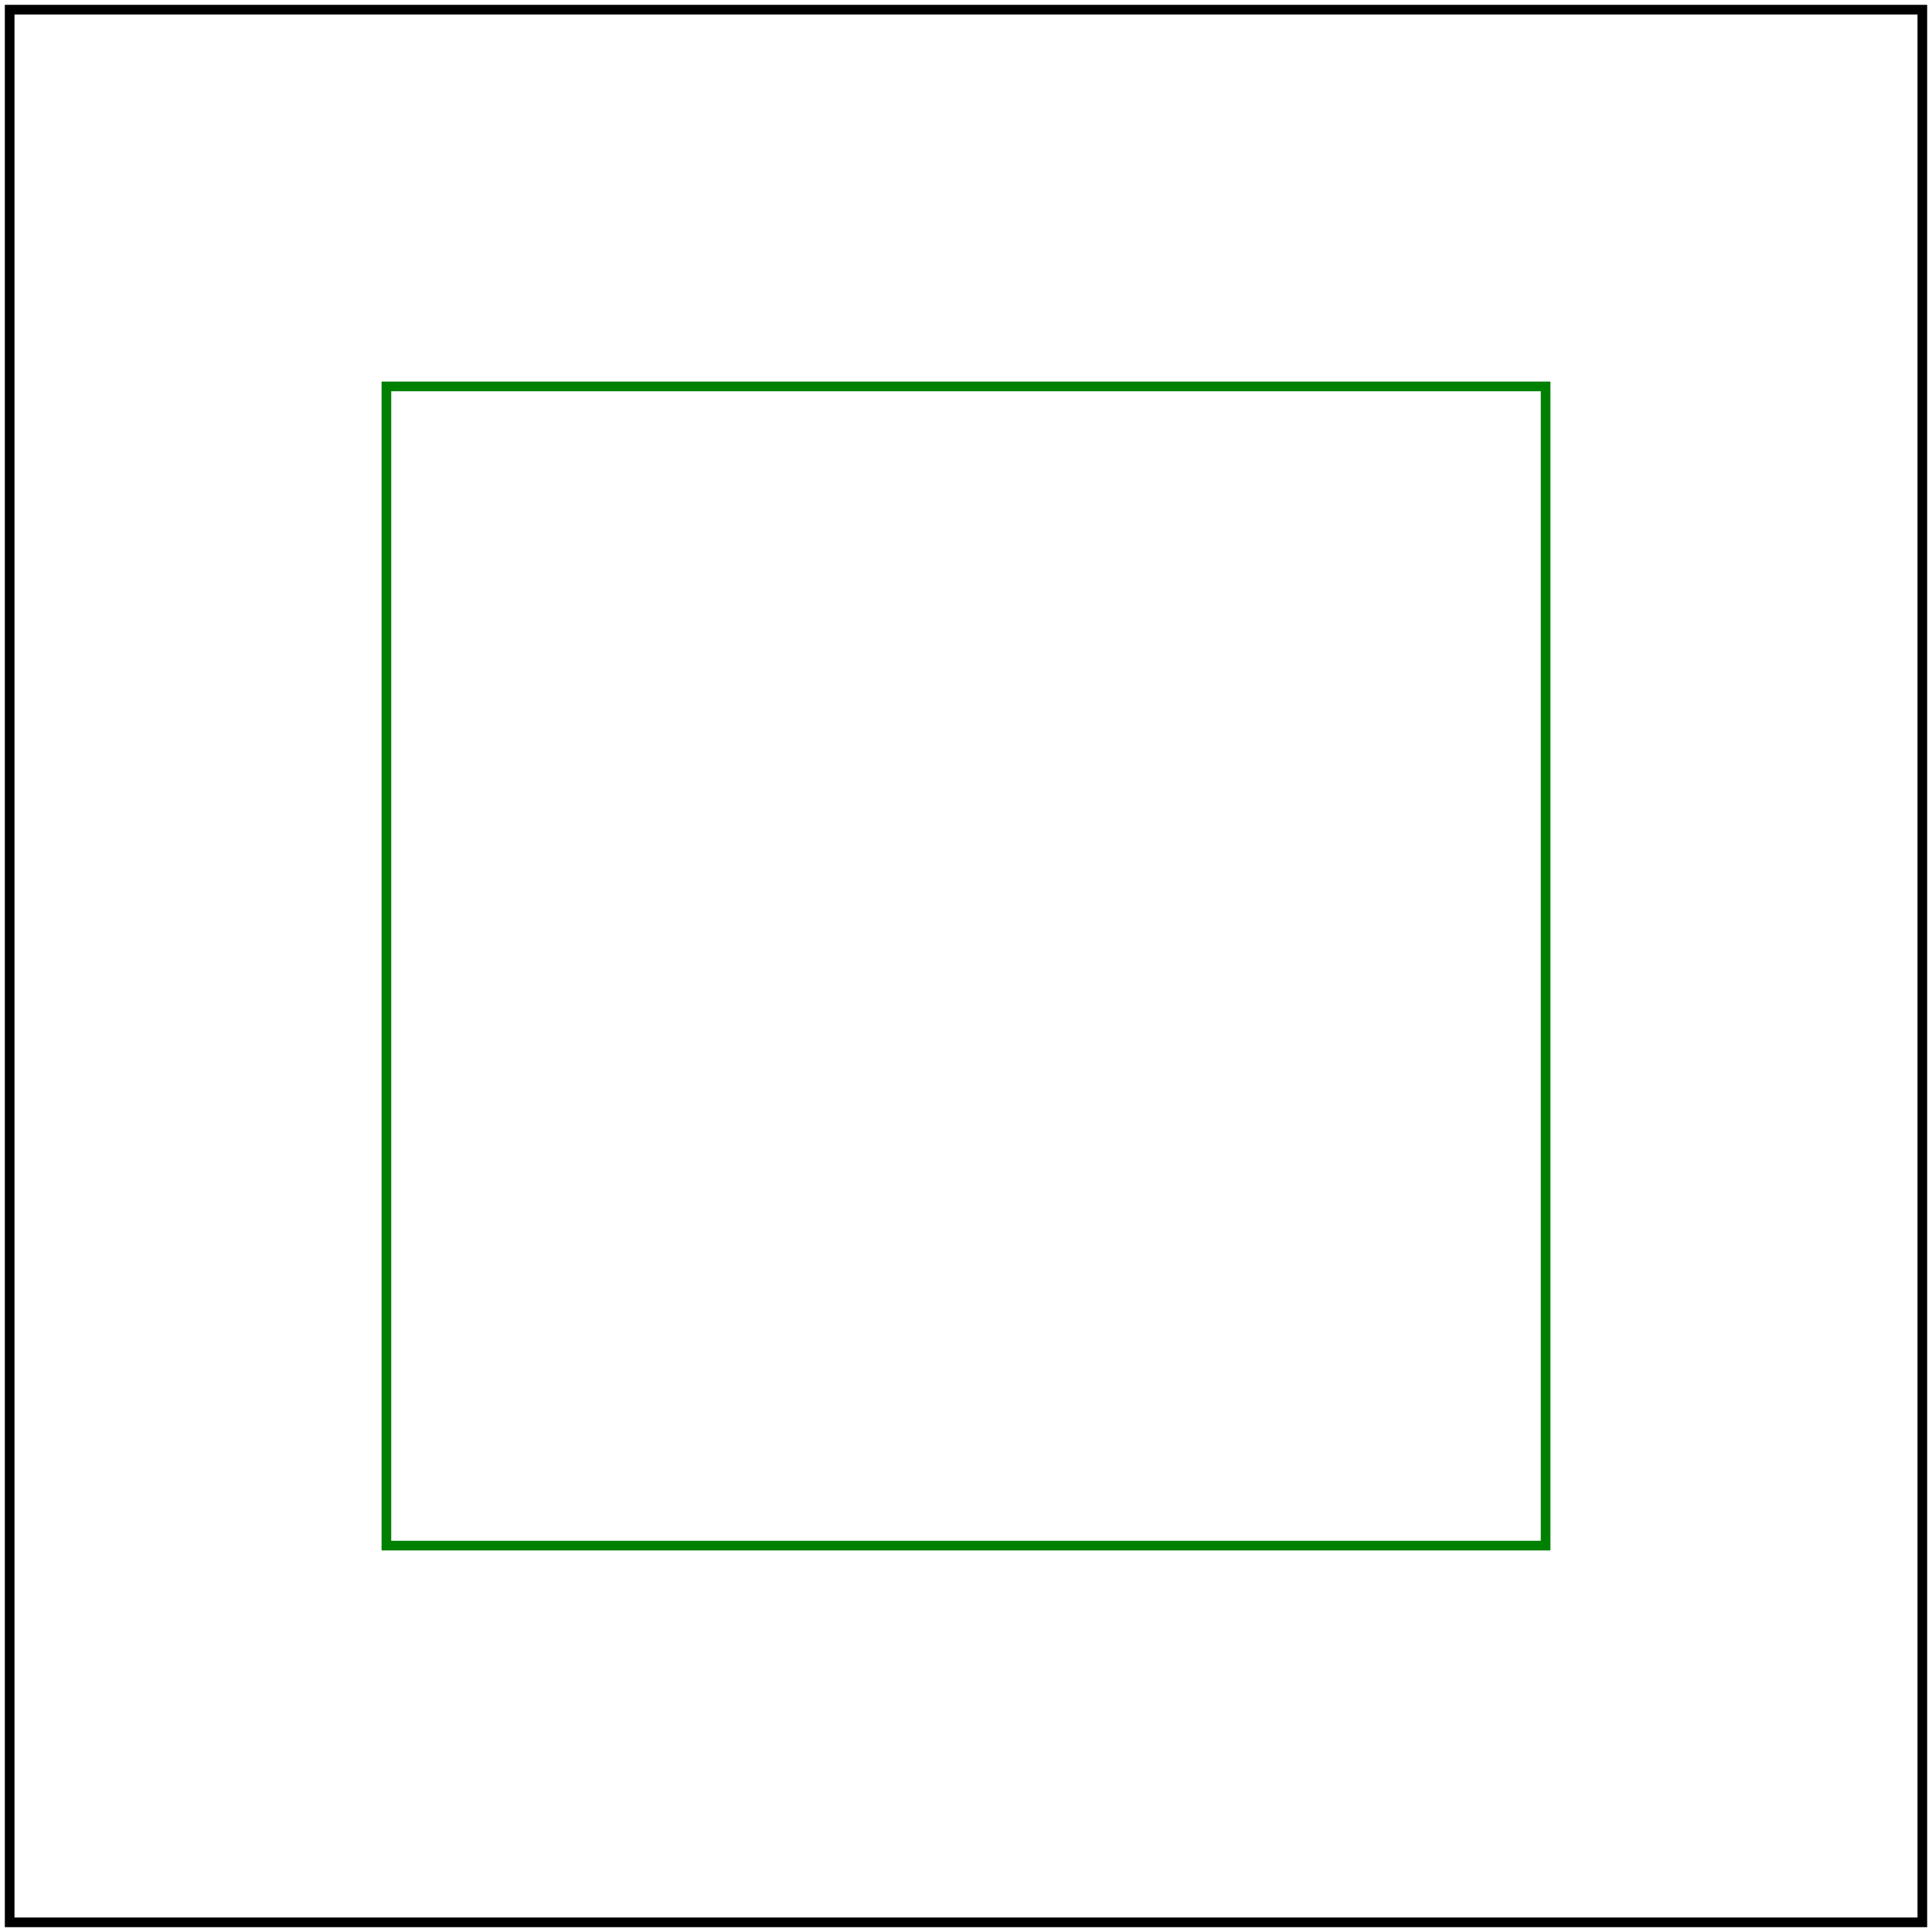
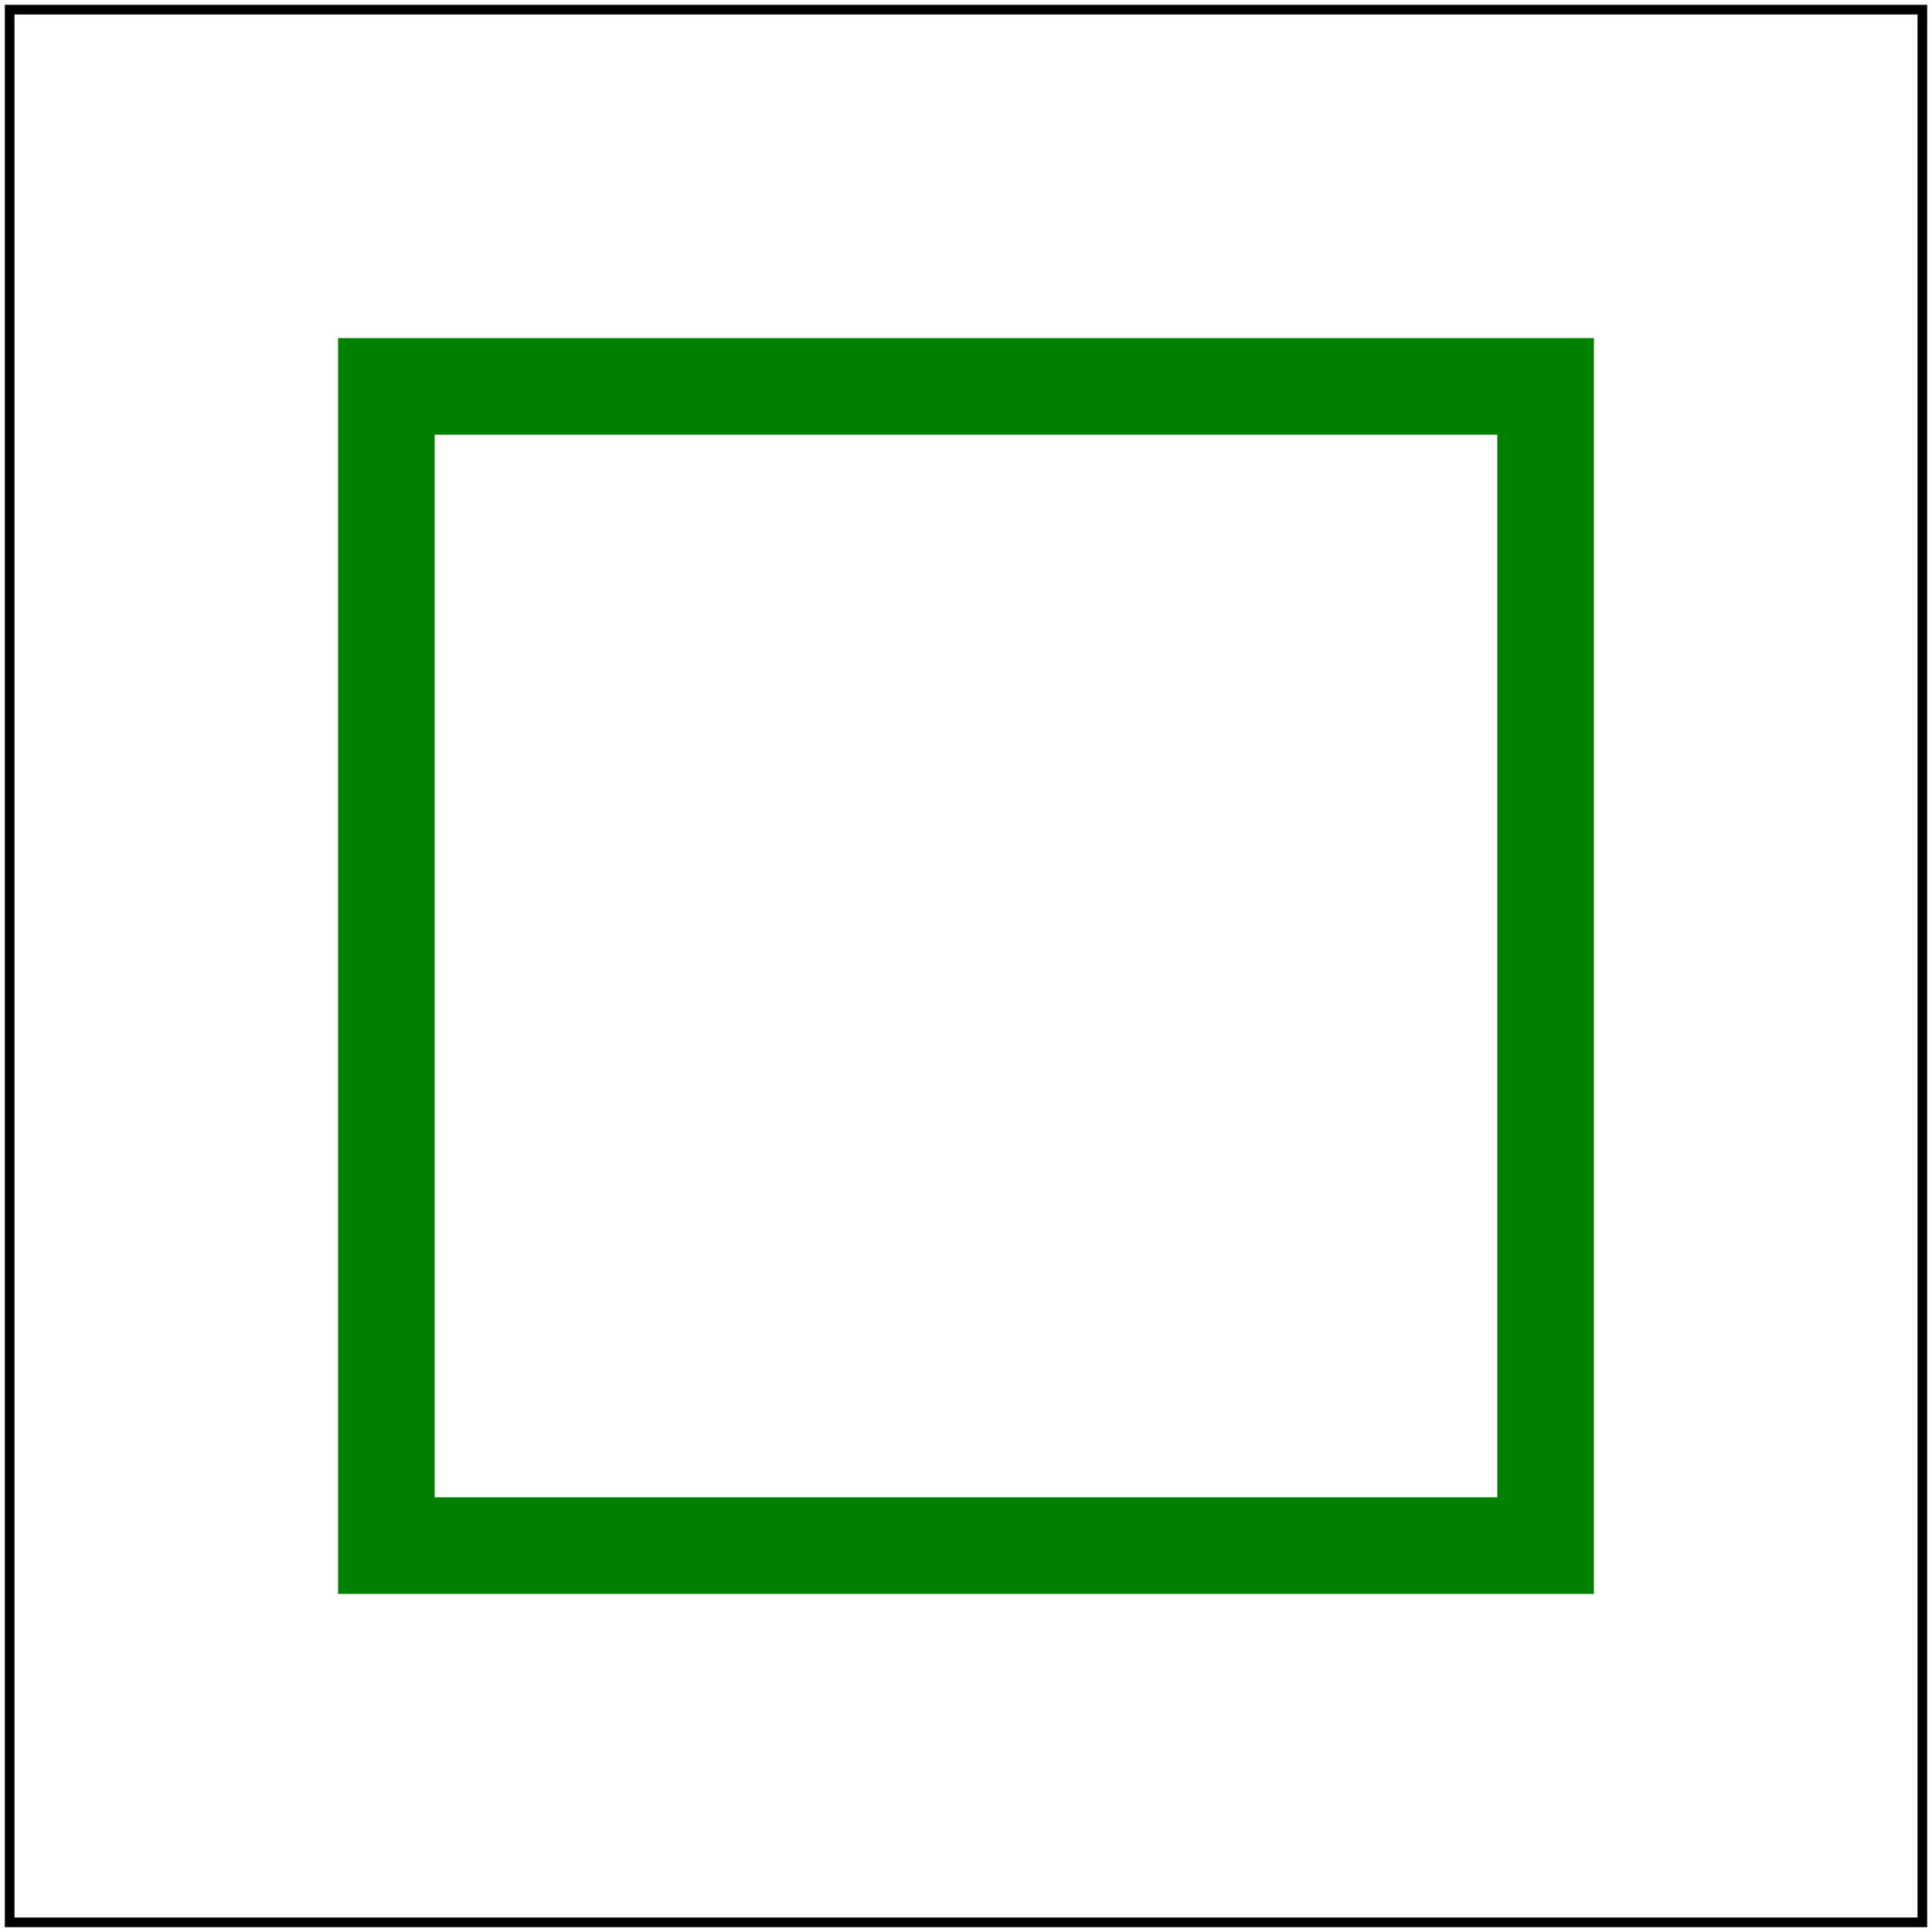
<svg xmlns="http://www.w3.org/2000/svg" id="svg1" viewBox="0 0 200 200">
-   <rect id="rect1" x="40" y="40" width="120" height="120" fill="none" stroke="green" stroke-dasharray="20,40,-60" />
+   <rect id="rect1" x="40" y="40" width="120" height="120" fill="none" stroke="green" stroke-width="10" stroke-dasharray="20 40 -60" />
  <rect id="frame" x="1" y="1" width="198" height="198" fill="none" stroke="black" />
</svg>
